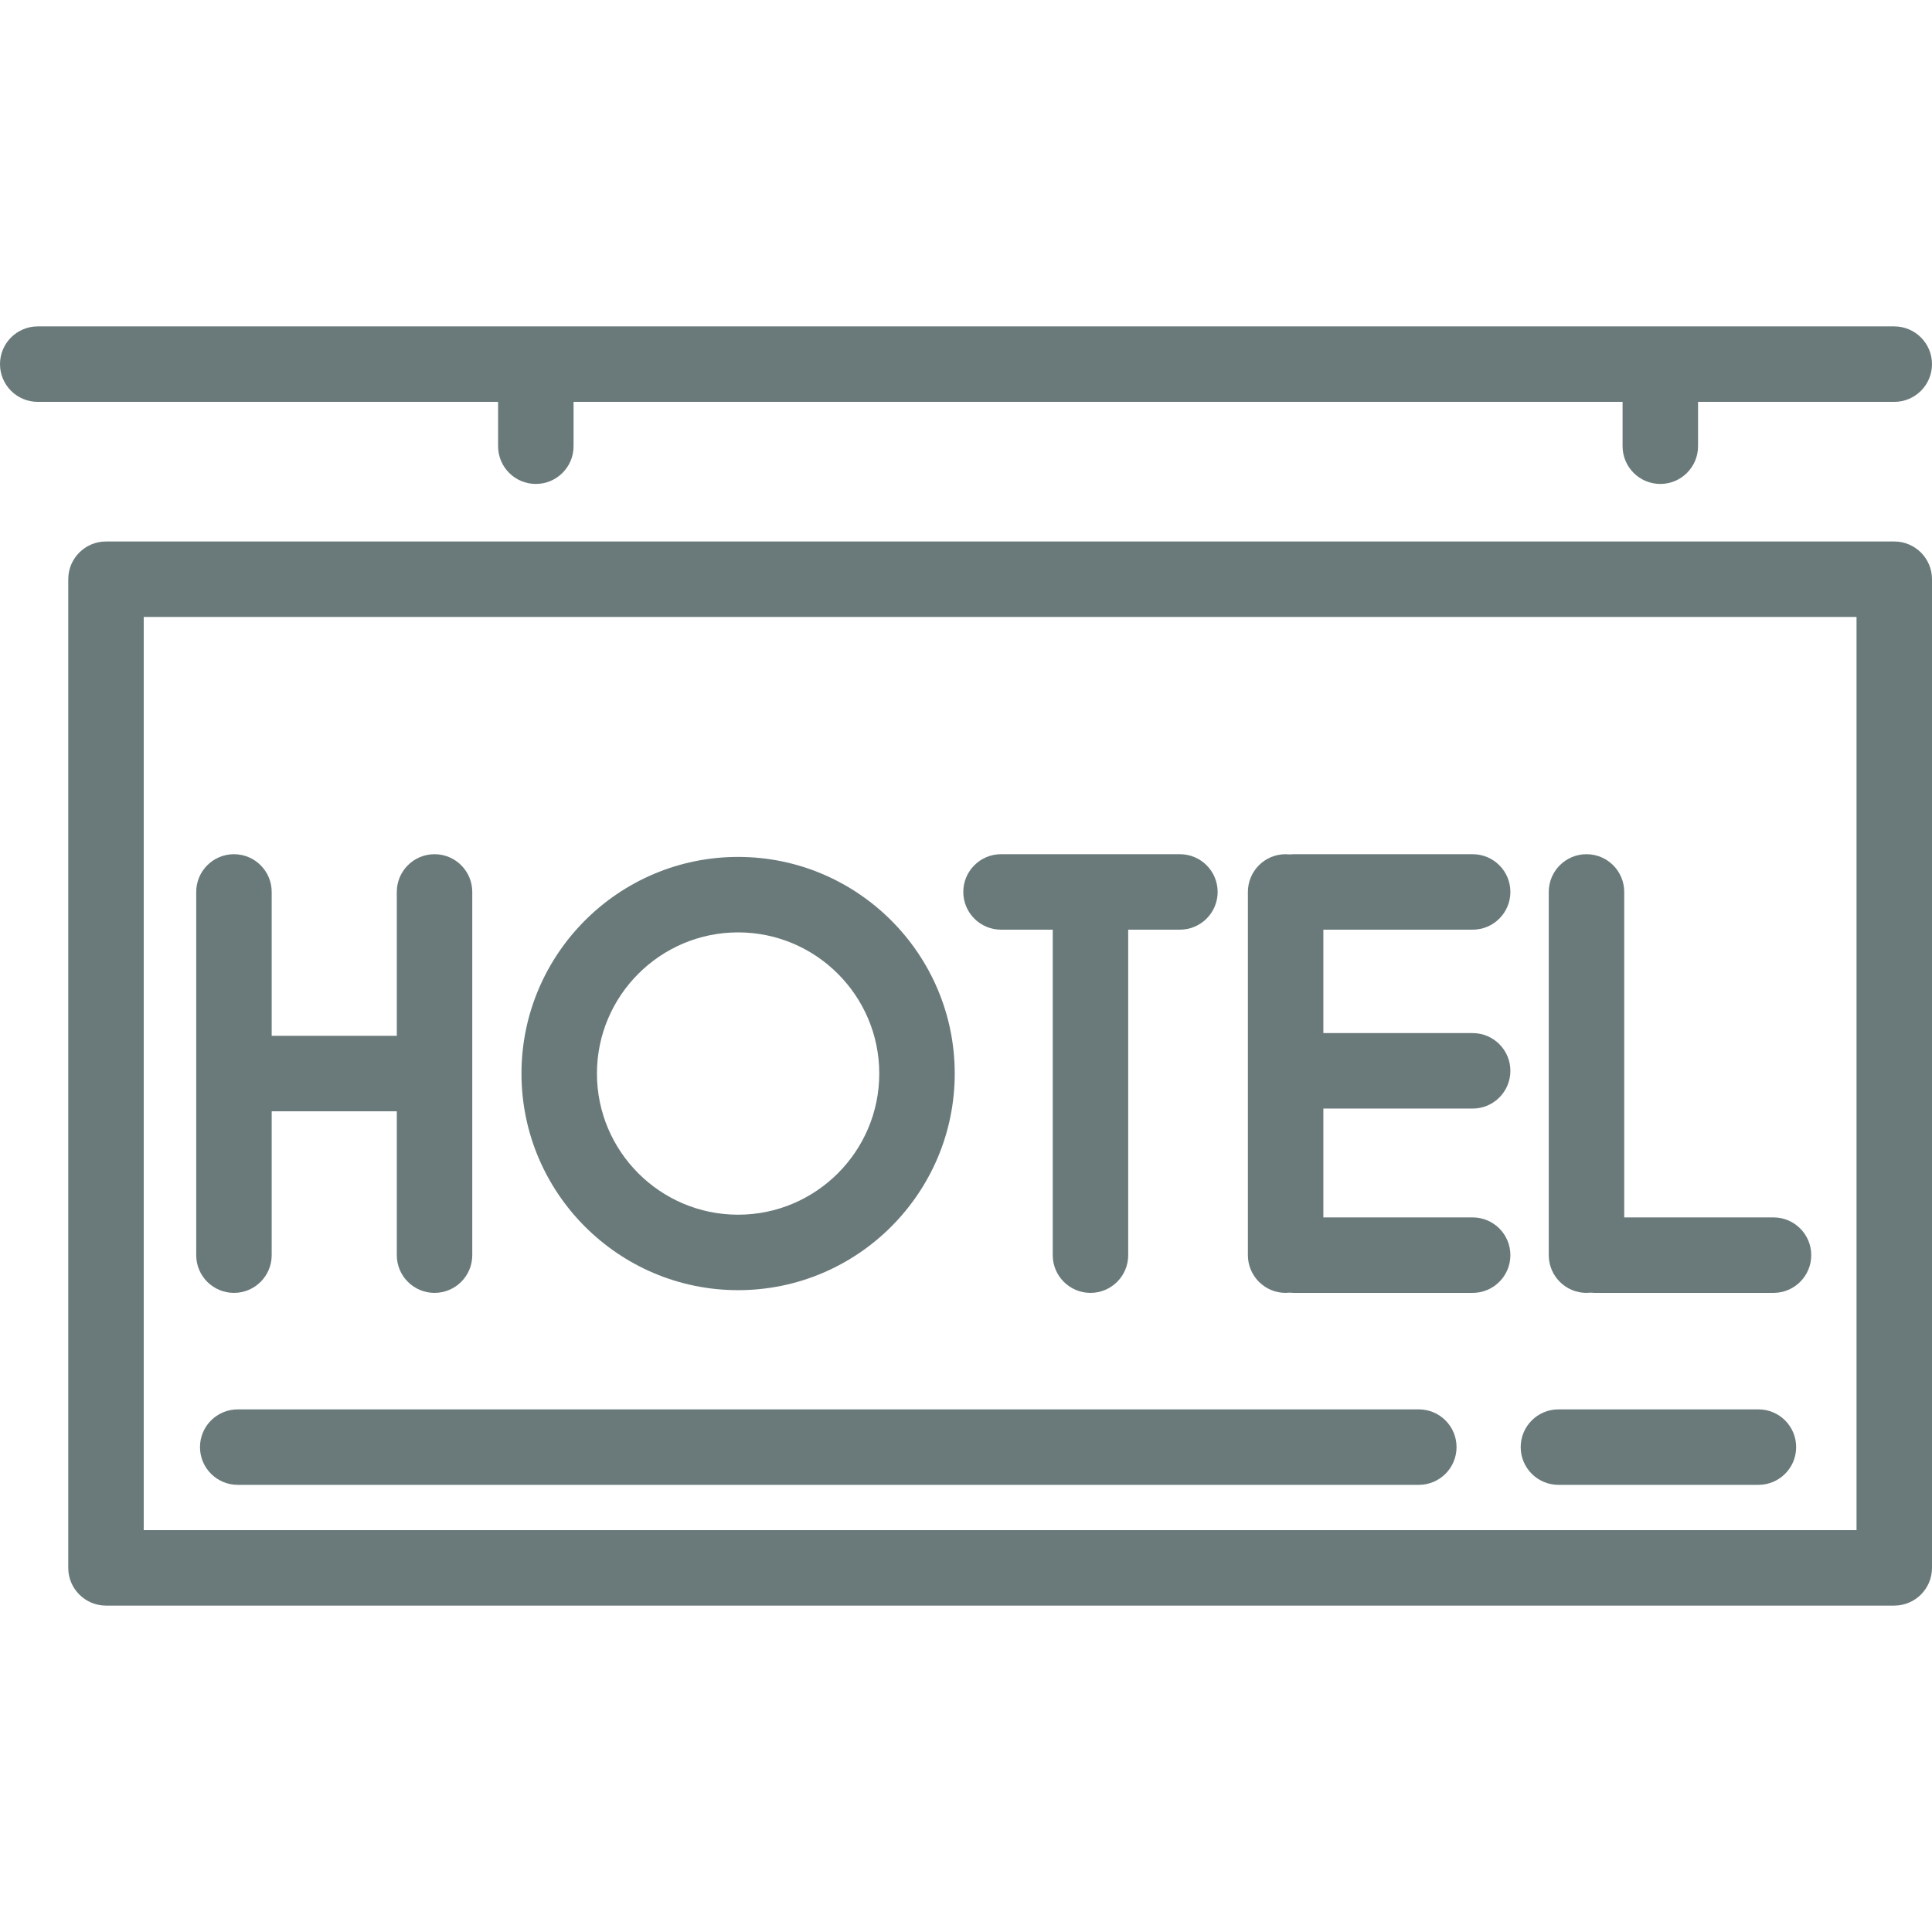
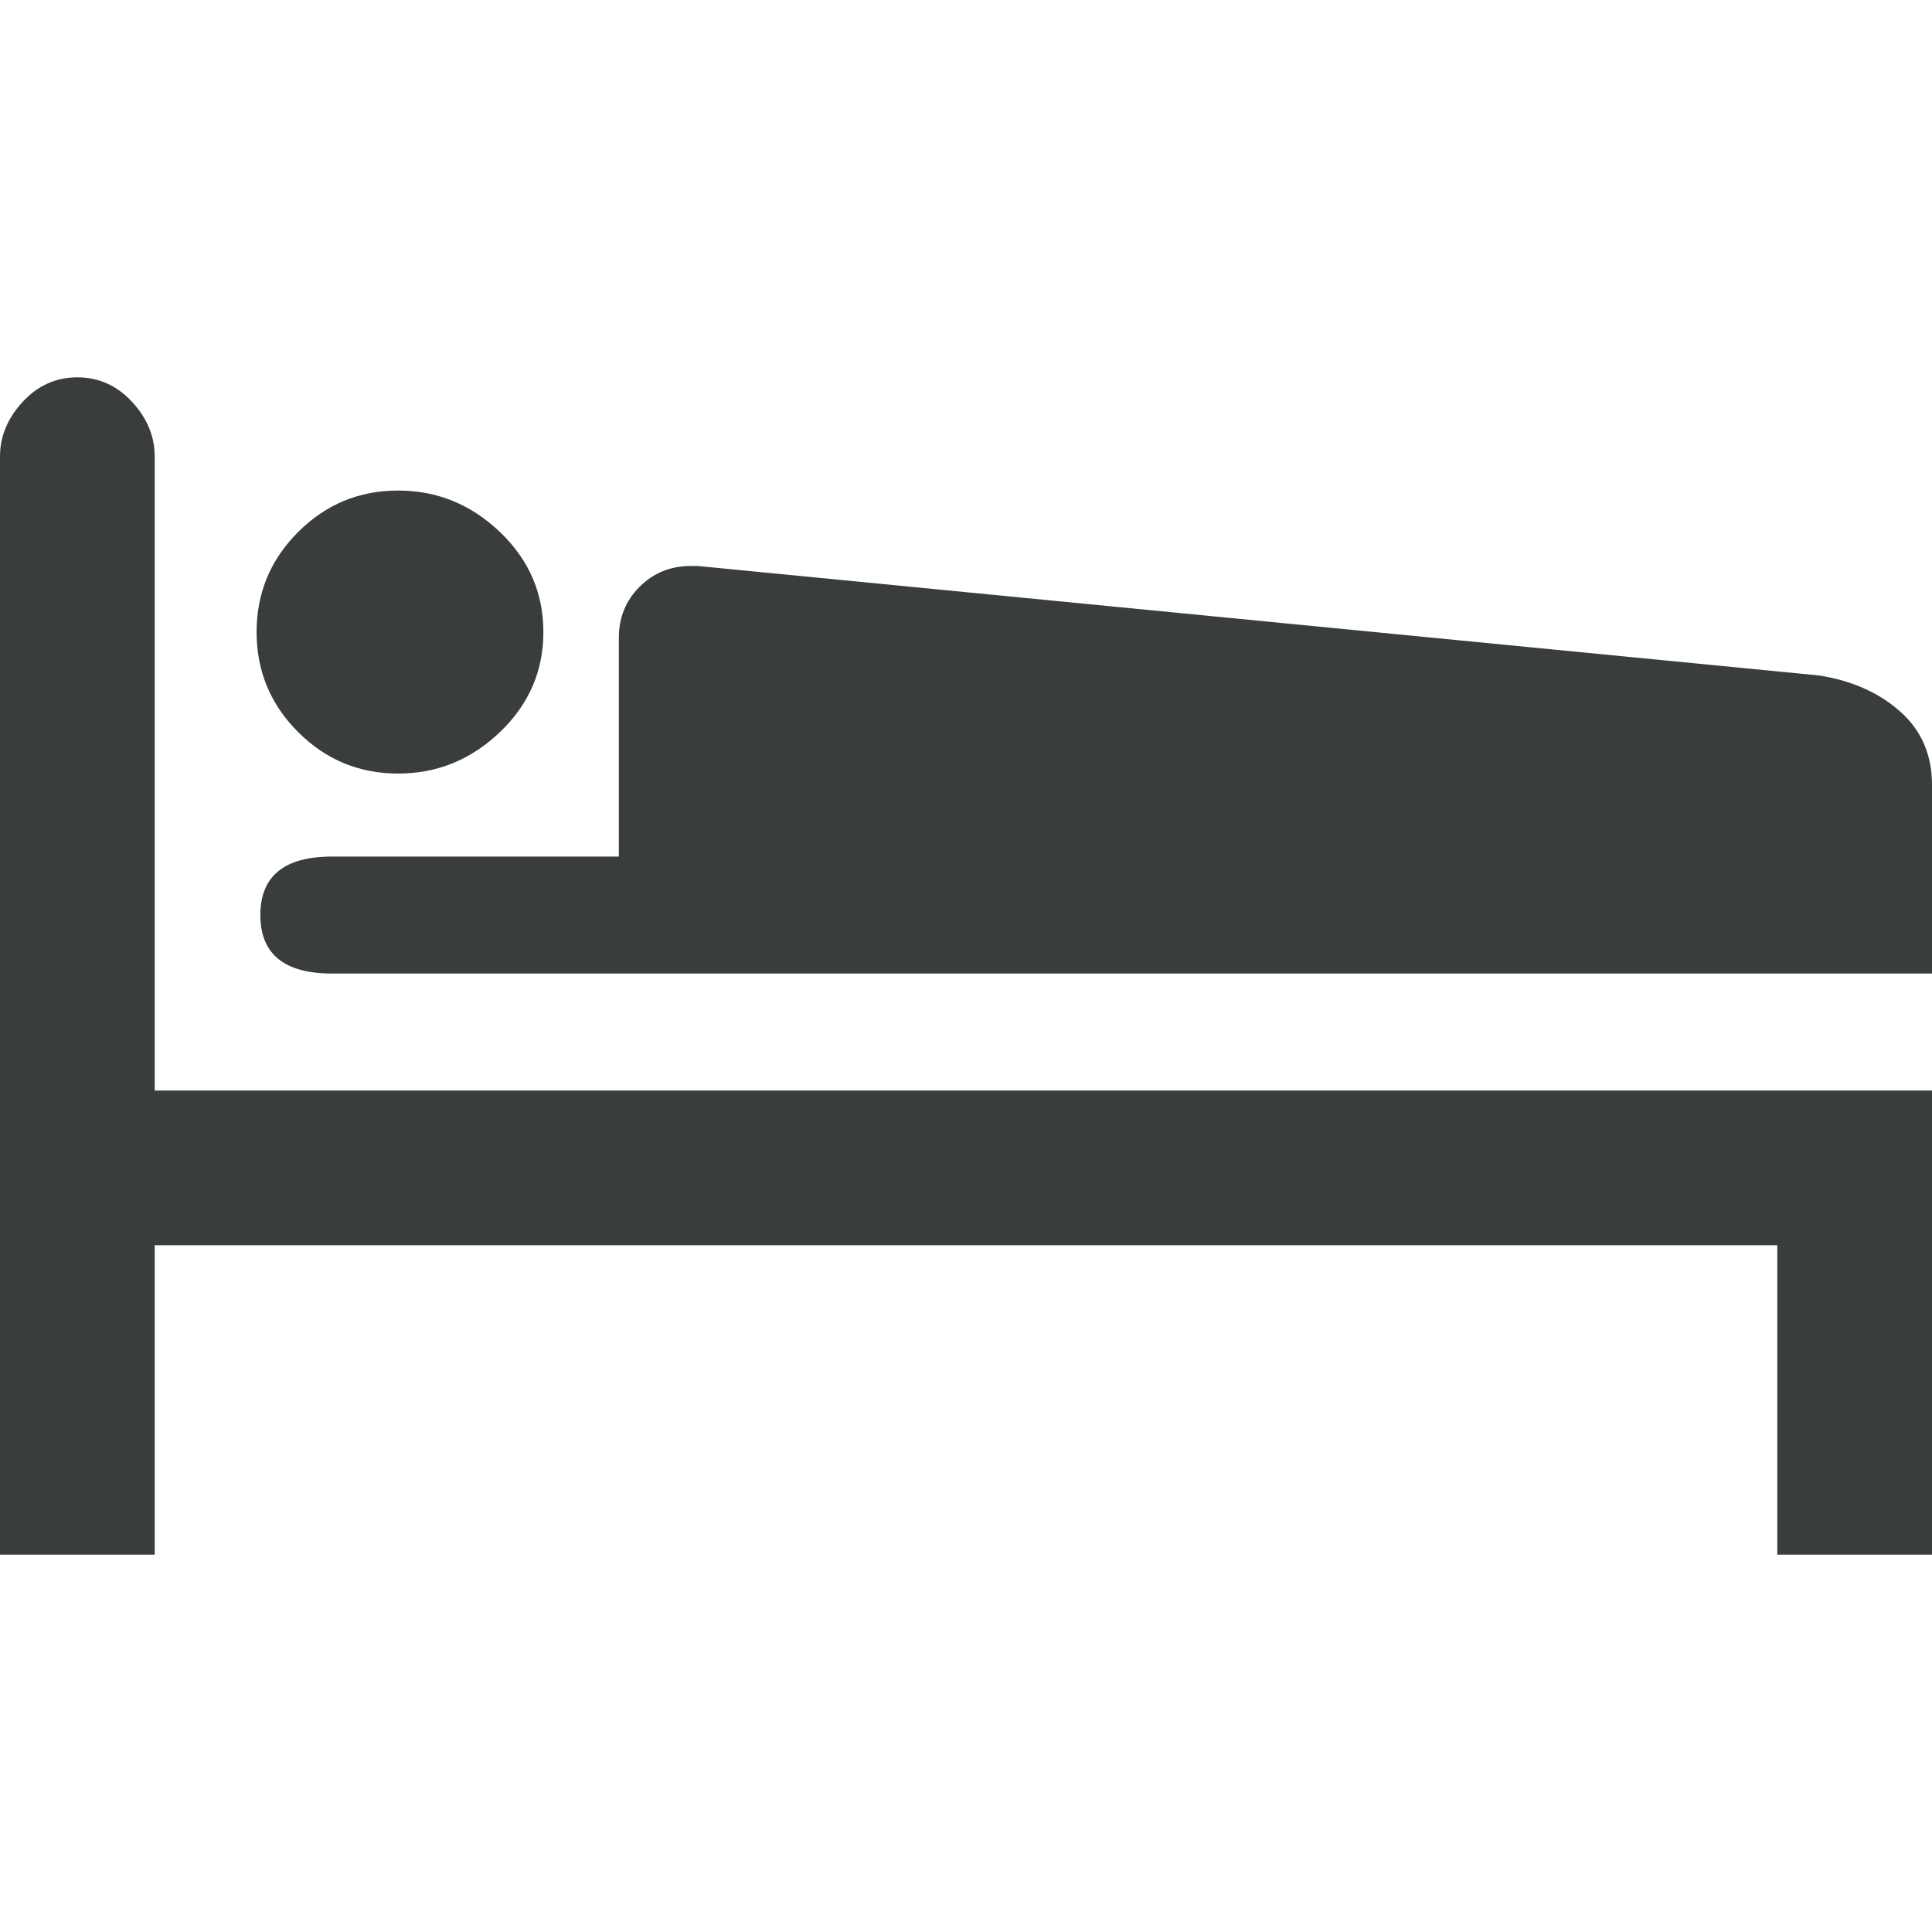
- <svg xmlns="http://www.w3.org/2000/svg" version="1.1" id="Layer_1" x="0px" y="0px" viewBox="0 0 512 512" style="enable-background:new 0 0 512 512;" xml:space="preserve" width="512px" height="512px">
+ <svg xmlns="http://www.w3.org/2000/svg" version="1.1" id="Capa_1" x="0px" y="0px" viewBox="0 0 512 512" style="enable-background:new 0 0 512 512;" xml:space="preserve" width="512px" height="512px">
  <g>
    <g>
      <g>
-         <path d="M502,143.5H28.088c-5.523,0-10,4.478-10,10v262c0,5.522,4.477,10,10,10H502c5.523,0,10-4.478,10-10v-262     C512,147.978,507.523,143.5,502,143.5z M492,405.5H38.088v-242H492V405.5z" fill="#6a7a7a" />
-         <path d="M132,118.25c0,5.522,4.477,10,10,10s10-4.478,10-10V106.5h278v11.75c0,5.522,4.477,10,10,10s10-4.478,10-10V106.5h52     c5.523,0,10-4.478,10-10c0-5.522-4.477-10-10-10H10c-5.523,0-10,4.478-10,10c0,5.522,4.477,10,10,10h122V118.25z" fill="#6a7a7a" />
-         <path d="M62,342.627c5.523,0,10-4.478,10-10V294.5h33.155v38.127c0,5.522,4.477,10,10,10c5.523,0,10-4.478,10-10v-96.254     c0-5.522-4.477-10-10-10c-5.523,0-10,4.478-10,10V274.5H72v-38.127c0-5.522-4.477-10-10-10s-10,4.478-10,10v96.254     C52,338.149,56.477,342.627,62,342.627z" fill="#6a7a7a" />
-         <path d="M265.282,246.373h13.704v86.254c0,5.522,4.477,10,10,10s10-4.478,10-10v-86.254h13.704c5.523,0,10-4.478,10-10     c0-5.522-4.477-10-10-10h-23.704h-23.704c-5.523,0-10,4.478-10,10C255.282,241.895,259.759,246.373,265.282,246.373z" fill="#6a7a7a" />
-         <path d="M340.704,342.627c0.364,0,0.723-0.022,1.078-0.06c0.354,0.038,0.713,0.06,1.078,0.06h47.408c5.523,0,10-4.478,10-10     c0-5.522-4.477-10-10-10h-39.563v-28.846h39.563c5.523,0,10-4.478,10-10c0-5.522-4.477-10-10-10h-39.563v-27.408h39.563     c5.523,0,10-4.478,10-10c0-5.522-4.477-10-10-10H342.86c-0.364,0-0.723,0.022-1.078,0.06c-0.354-0.038-0.713-0.06-1.078-0.06     c-5.523,0-10,4.478-10,10v96.254C330.704,338.149,335.181,342.627,340.704,342.627z" fill="#6a7a7a" />
-         <path d="M420.437,342.627c0.364,0,0.723-0.022,1.077-0.06c0.354,0.038,0.713,0.06,1.077,0.06H470c5.523,0,10-4.478,10-10     c0-5.522-4.477-10-10-10h-39.563v-86.254c0-5.522-4.477-10-10-10s-10,4.478-10,10v96.254     C410.437,338.149,414.914,342.627,420.437,342.627z" fill="#6a7a7a" />
-         <path d="M195.605,341.908c31.655,0,57.409-25.753,57.409-57.408c0-31.655-25.753-57.408-57.409-57.408     c-31.655,0-57.408,25.753-57.408,57.408C138.197,316.155,163.951,341.908,195.605,341.908z M195.605,247.092     c20.627,0,37.409,16.781,37.409,37.408s-16.781,37.408-37.409,37.408c-20.627,0-37.408-16.781-37.408-37.408     C158.197,263.873,174.979,247.092,195.605,247.092z" fill="#6a7a7a" />
-         <path d="M376,373.5H63c-5.523,0-10,4.478-10,10c0,5.522,4.477,10,10,10h313c5.523,0,10-4.478,10-10     C386,377.978,381.523,373.5,376,373.5z" fill="#6a7a7a" />
-         <path d="M413,393.5h53c5.523,0,10-4.478,10-10c0-5.522-4.477-10-10-10h-53c-5.523,0-10,4.478-10,10     C403,389.022,407.477,393.5,413,393.5z" fill="#6a7a7a" />
+         <path d="M471,330v82h41V289H41V121c0-5.336-2-10.169-6-14.5c-4-4.333-8.833-6.5-14.5-6.5     S10,102.167,6,106.5s-6,9.167-6,14.5v291h41v-82H471z" fill="#393d3d" />
+         <path d="M105.5,205c10.333,0,19.333-3.667,27-11c7.667-7.334,11.5-16.168,11.5-26.5     c0-10.335-3.833-19.168-11.5-26.5c-7.667-7.333-16.667-11-27-11s-19.167,3.667-26.5,11s-11,16.167-11,26.5s3.667,19.167,11,26.5     C86.333,201.333,95.167,205,105.5,205z" fill="#393d3d" />
+         <path d="M512,258v-50c0-8-2.833-14.5-8.5-19.5c-5.67-5-12.837-8.167-21.5-9.5l-297-29h-2     c-5.333,0-9.833,1.833-13.5,5.5s-5.5,8.167-5.5,13.5v58H88c-12.667,0-19,5.167-19,15.5S75.333,258,88,258H512z" fill="#393d3d" />
      </g>
    </g>
  </g>
  <g>
</g>
  <g>
</g>
  <g>
</g>
  <g>
</g>
  <g>
</g>
  <g>
</g>
  <g>
</g>
  <g>
</g>
  <g>
</g>
  <g>
</g>
  <g>
</g>
  <g>
</g>
  <g>
</g>
  <g>
</g>
  <g>
</g>
</svg>
